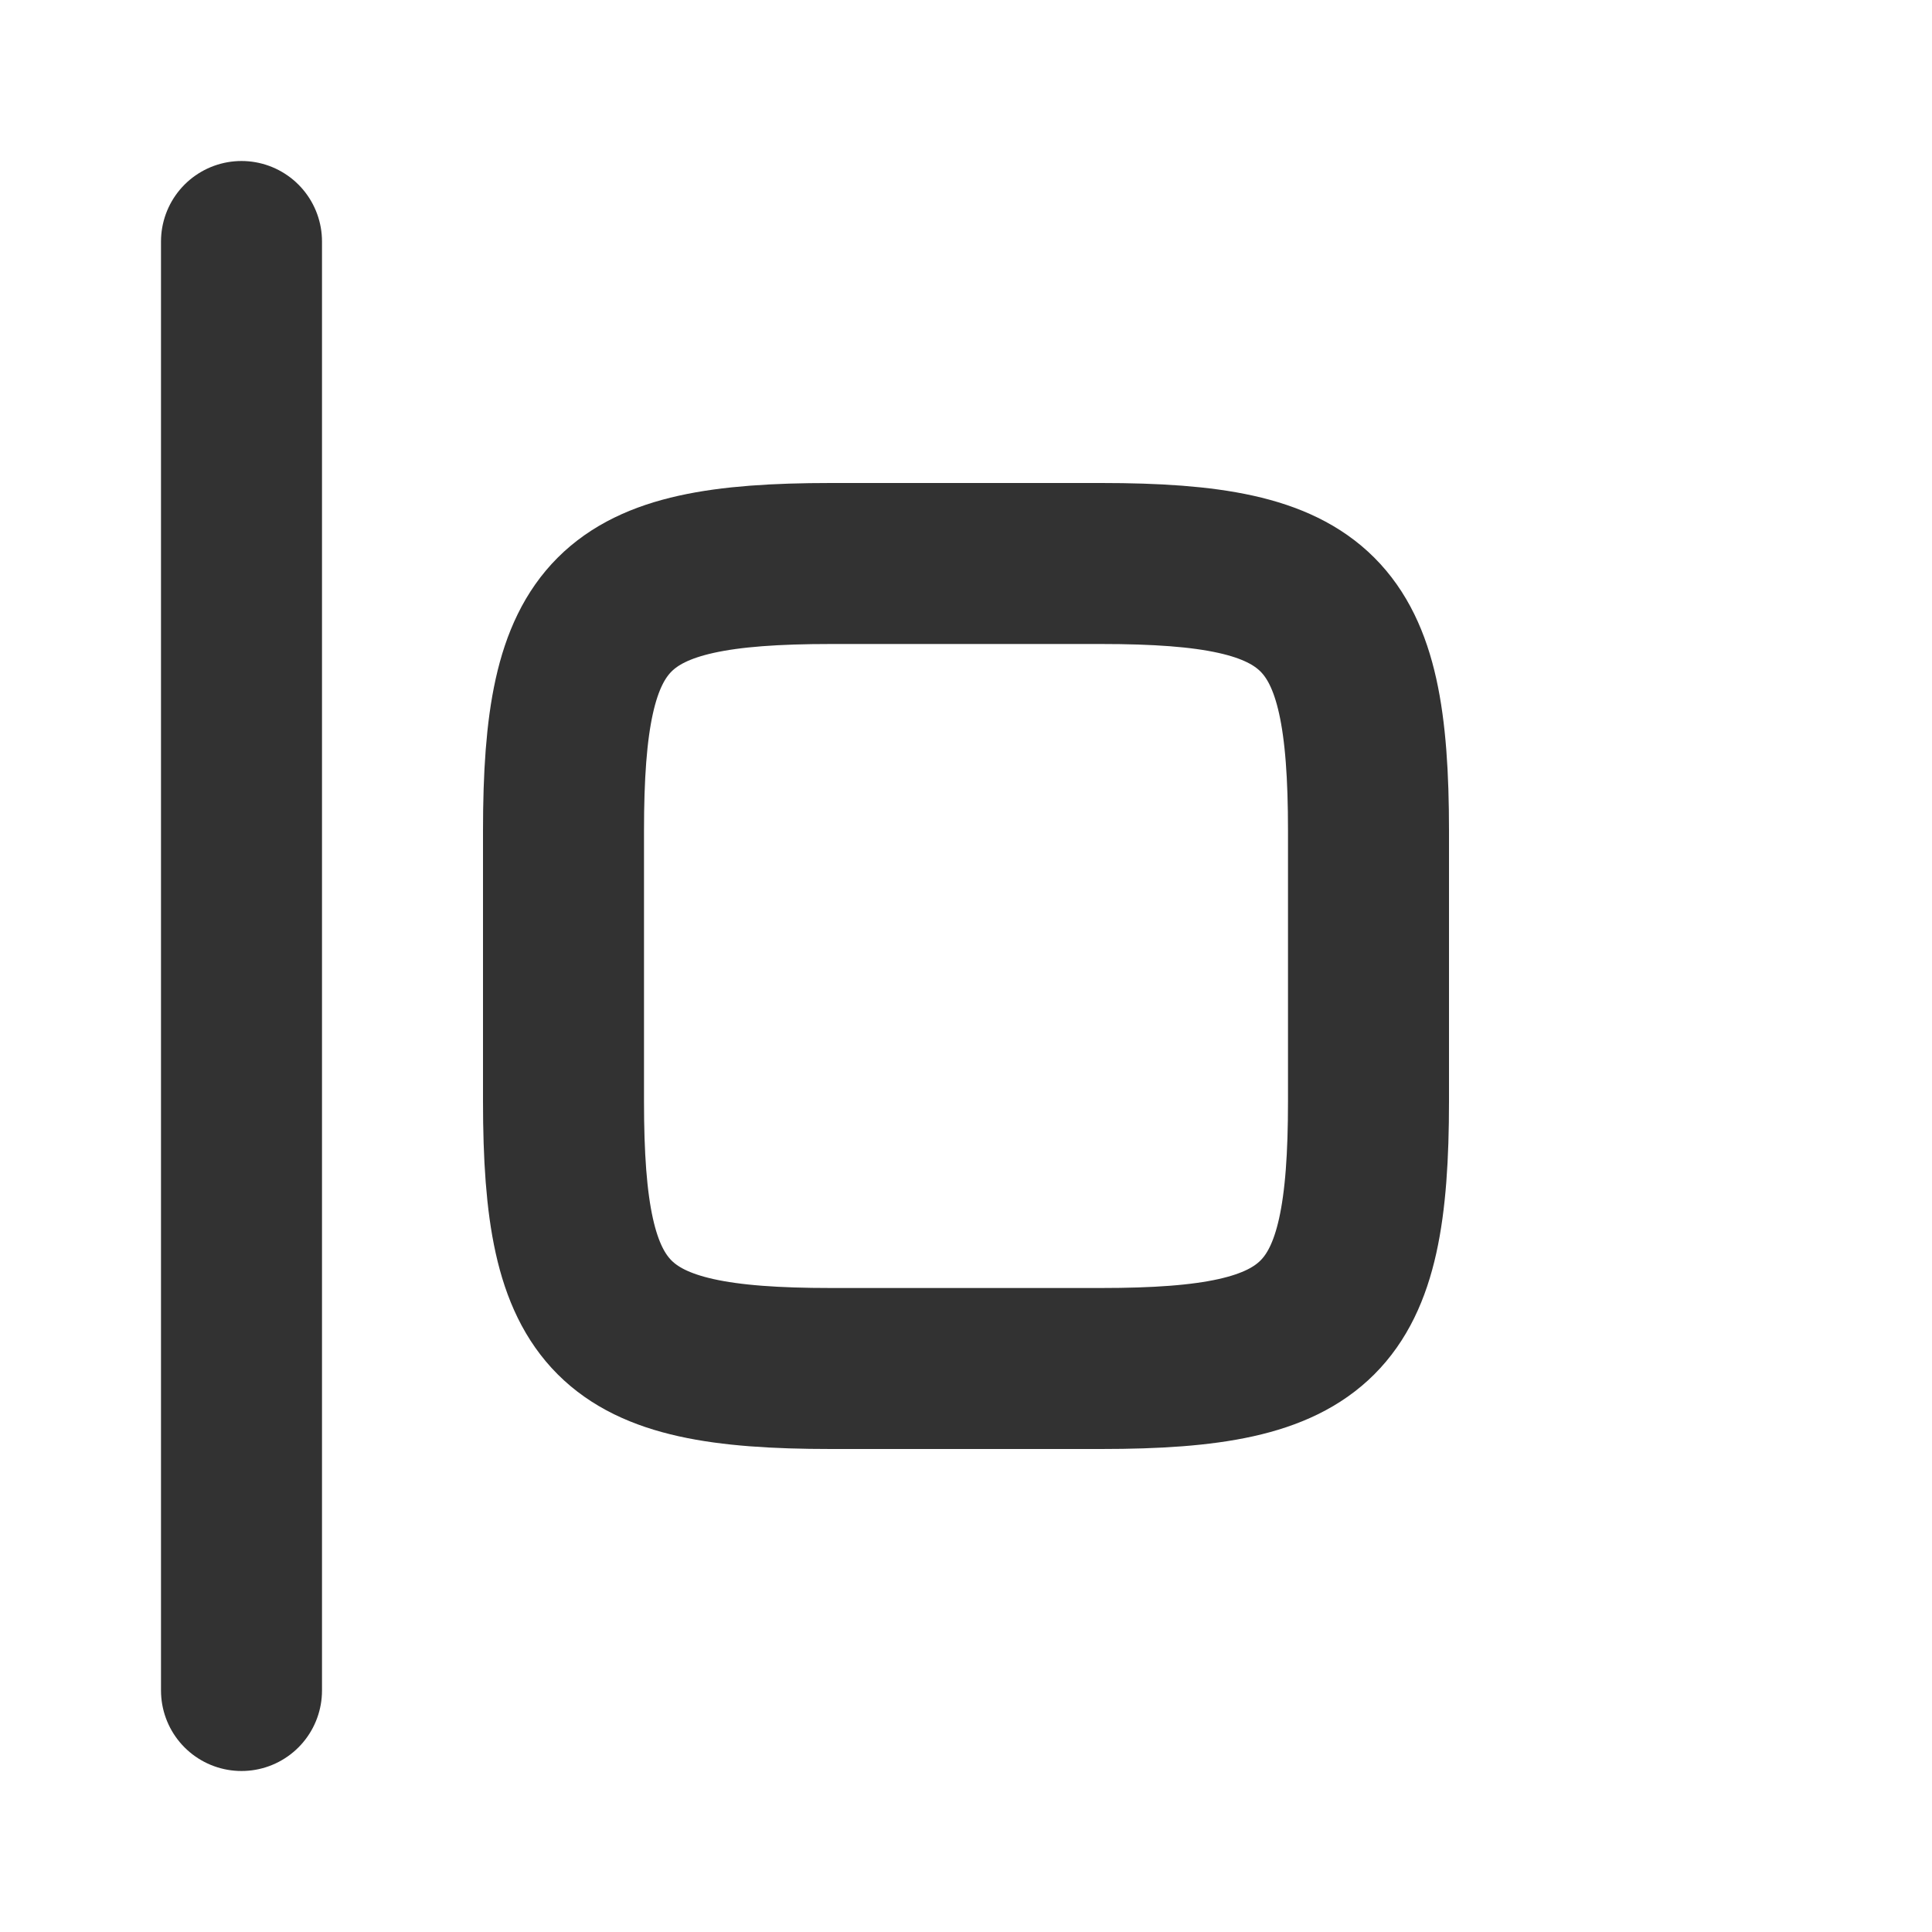
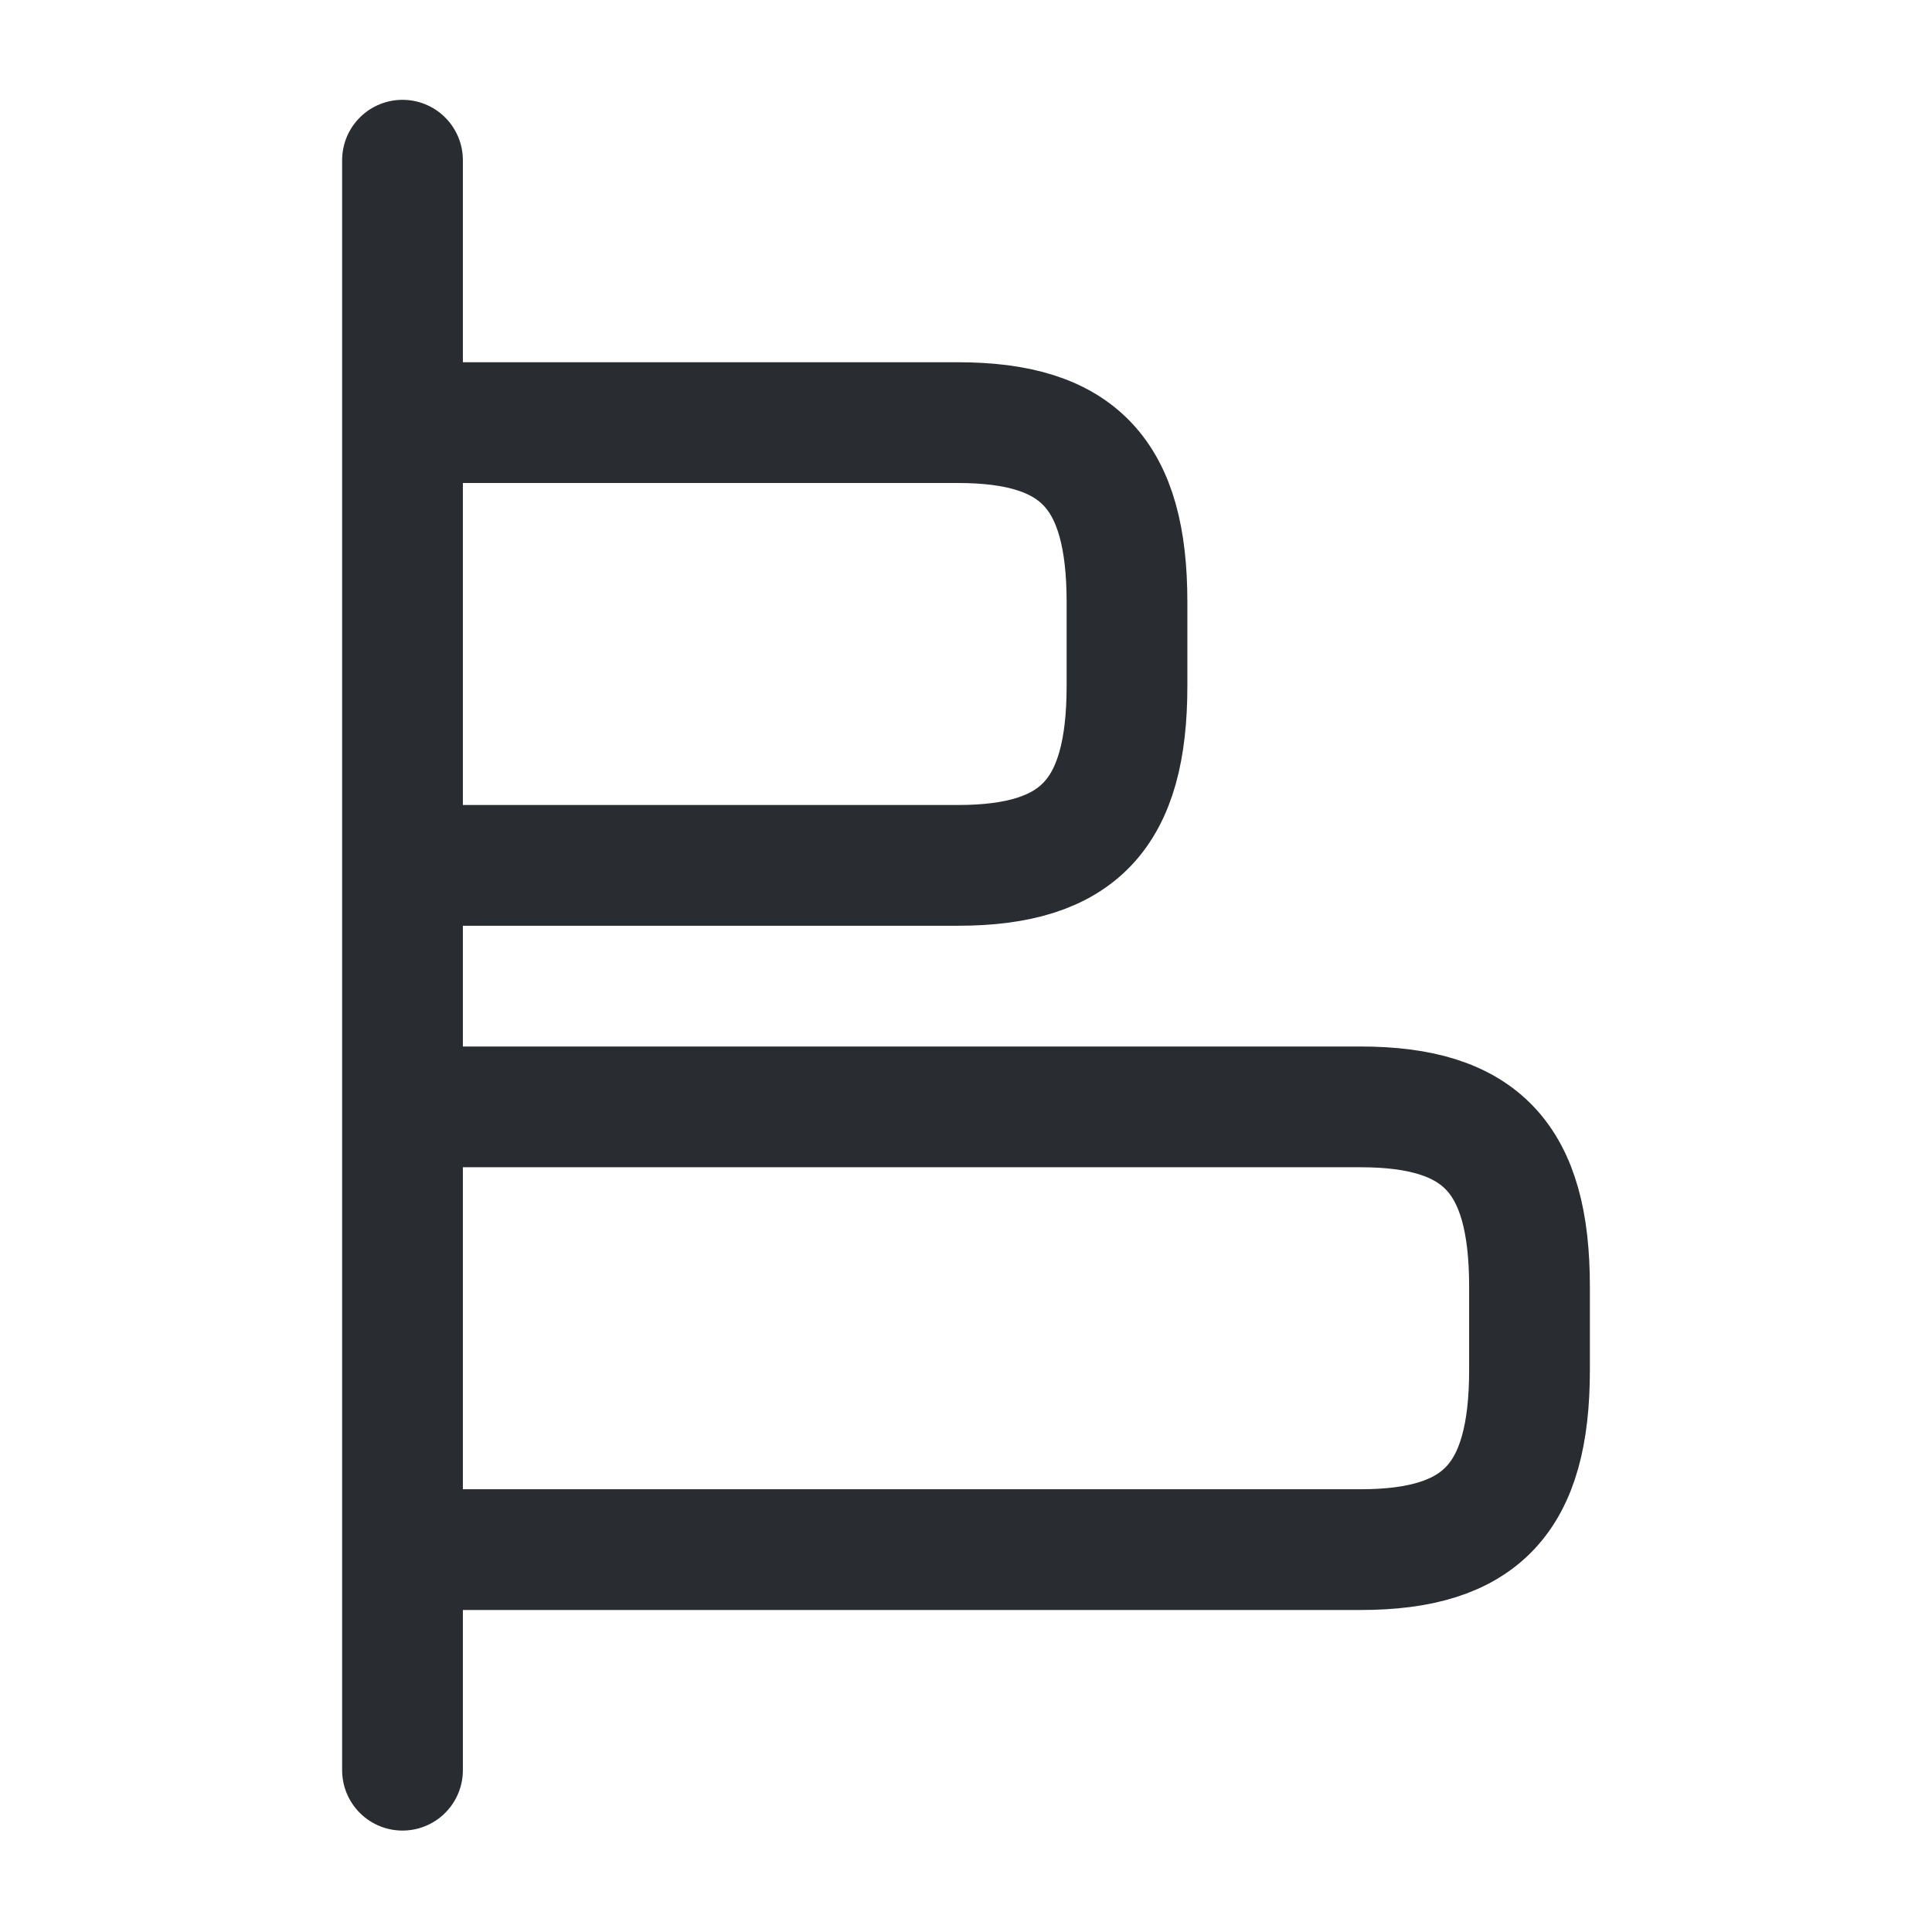
<svg xmlns="http://www.w3.org/2000/svg" width="800px" height="800px" viewBox="0 0 24 24" fill="none">
-   <path d="M3 3L3 21" stroke="#323232" stroke-width="2" stroke-linecap="round" stroke-linejoin="round" />
-   <path d="M7 10.32C7 7.586 7.586 7 10.32 7H13.68C16.414 7 17 7.586 17 10.32V13.68C17 16.414 16.414 17 13.68 17H10.32C7.586 17 7 16.414 7 13.68V10.32Z" stroke="#323232" stroke-width="2" />
+   <path d="M5.1 19.25H16.9C18.4 19.25 19 18.61 19 17.02V15.98C19 14.39 18.4 13.75 16.9 13.75H5.1" stroke="#292D32" stroke-width="1.5" stroke-linecap="round" stroke-linejoin="round" />
+   <path d="M5.1 5.25H11.9C13.4 5.25 14 5.89 14 7.48V8.52C14 10.11 13.4 10.75 11.9 10.75H5.1" stroke="#292D32" stroke-width="1.5" stroke-linecap="round" stroke-linejoin="round" />
+   <path d="M5 1.99V21.99" stroke="#292D32" stroke-width="1.5" stroke-linecap="round" stroke-linejoin="round" />
</svg>
